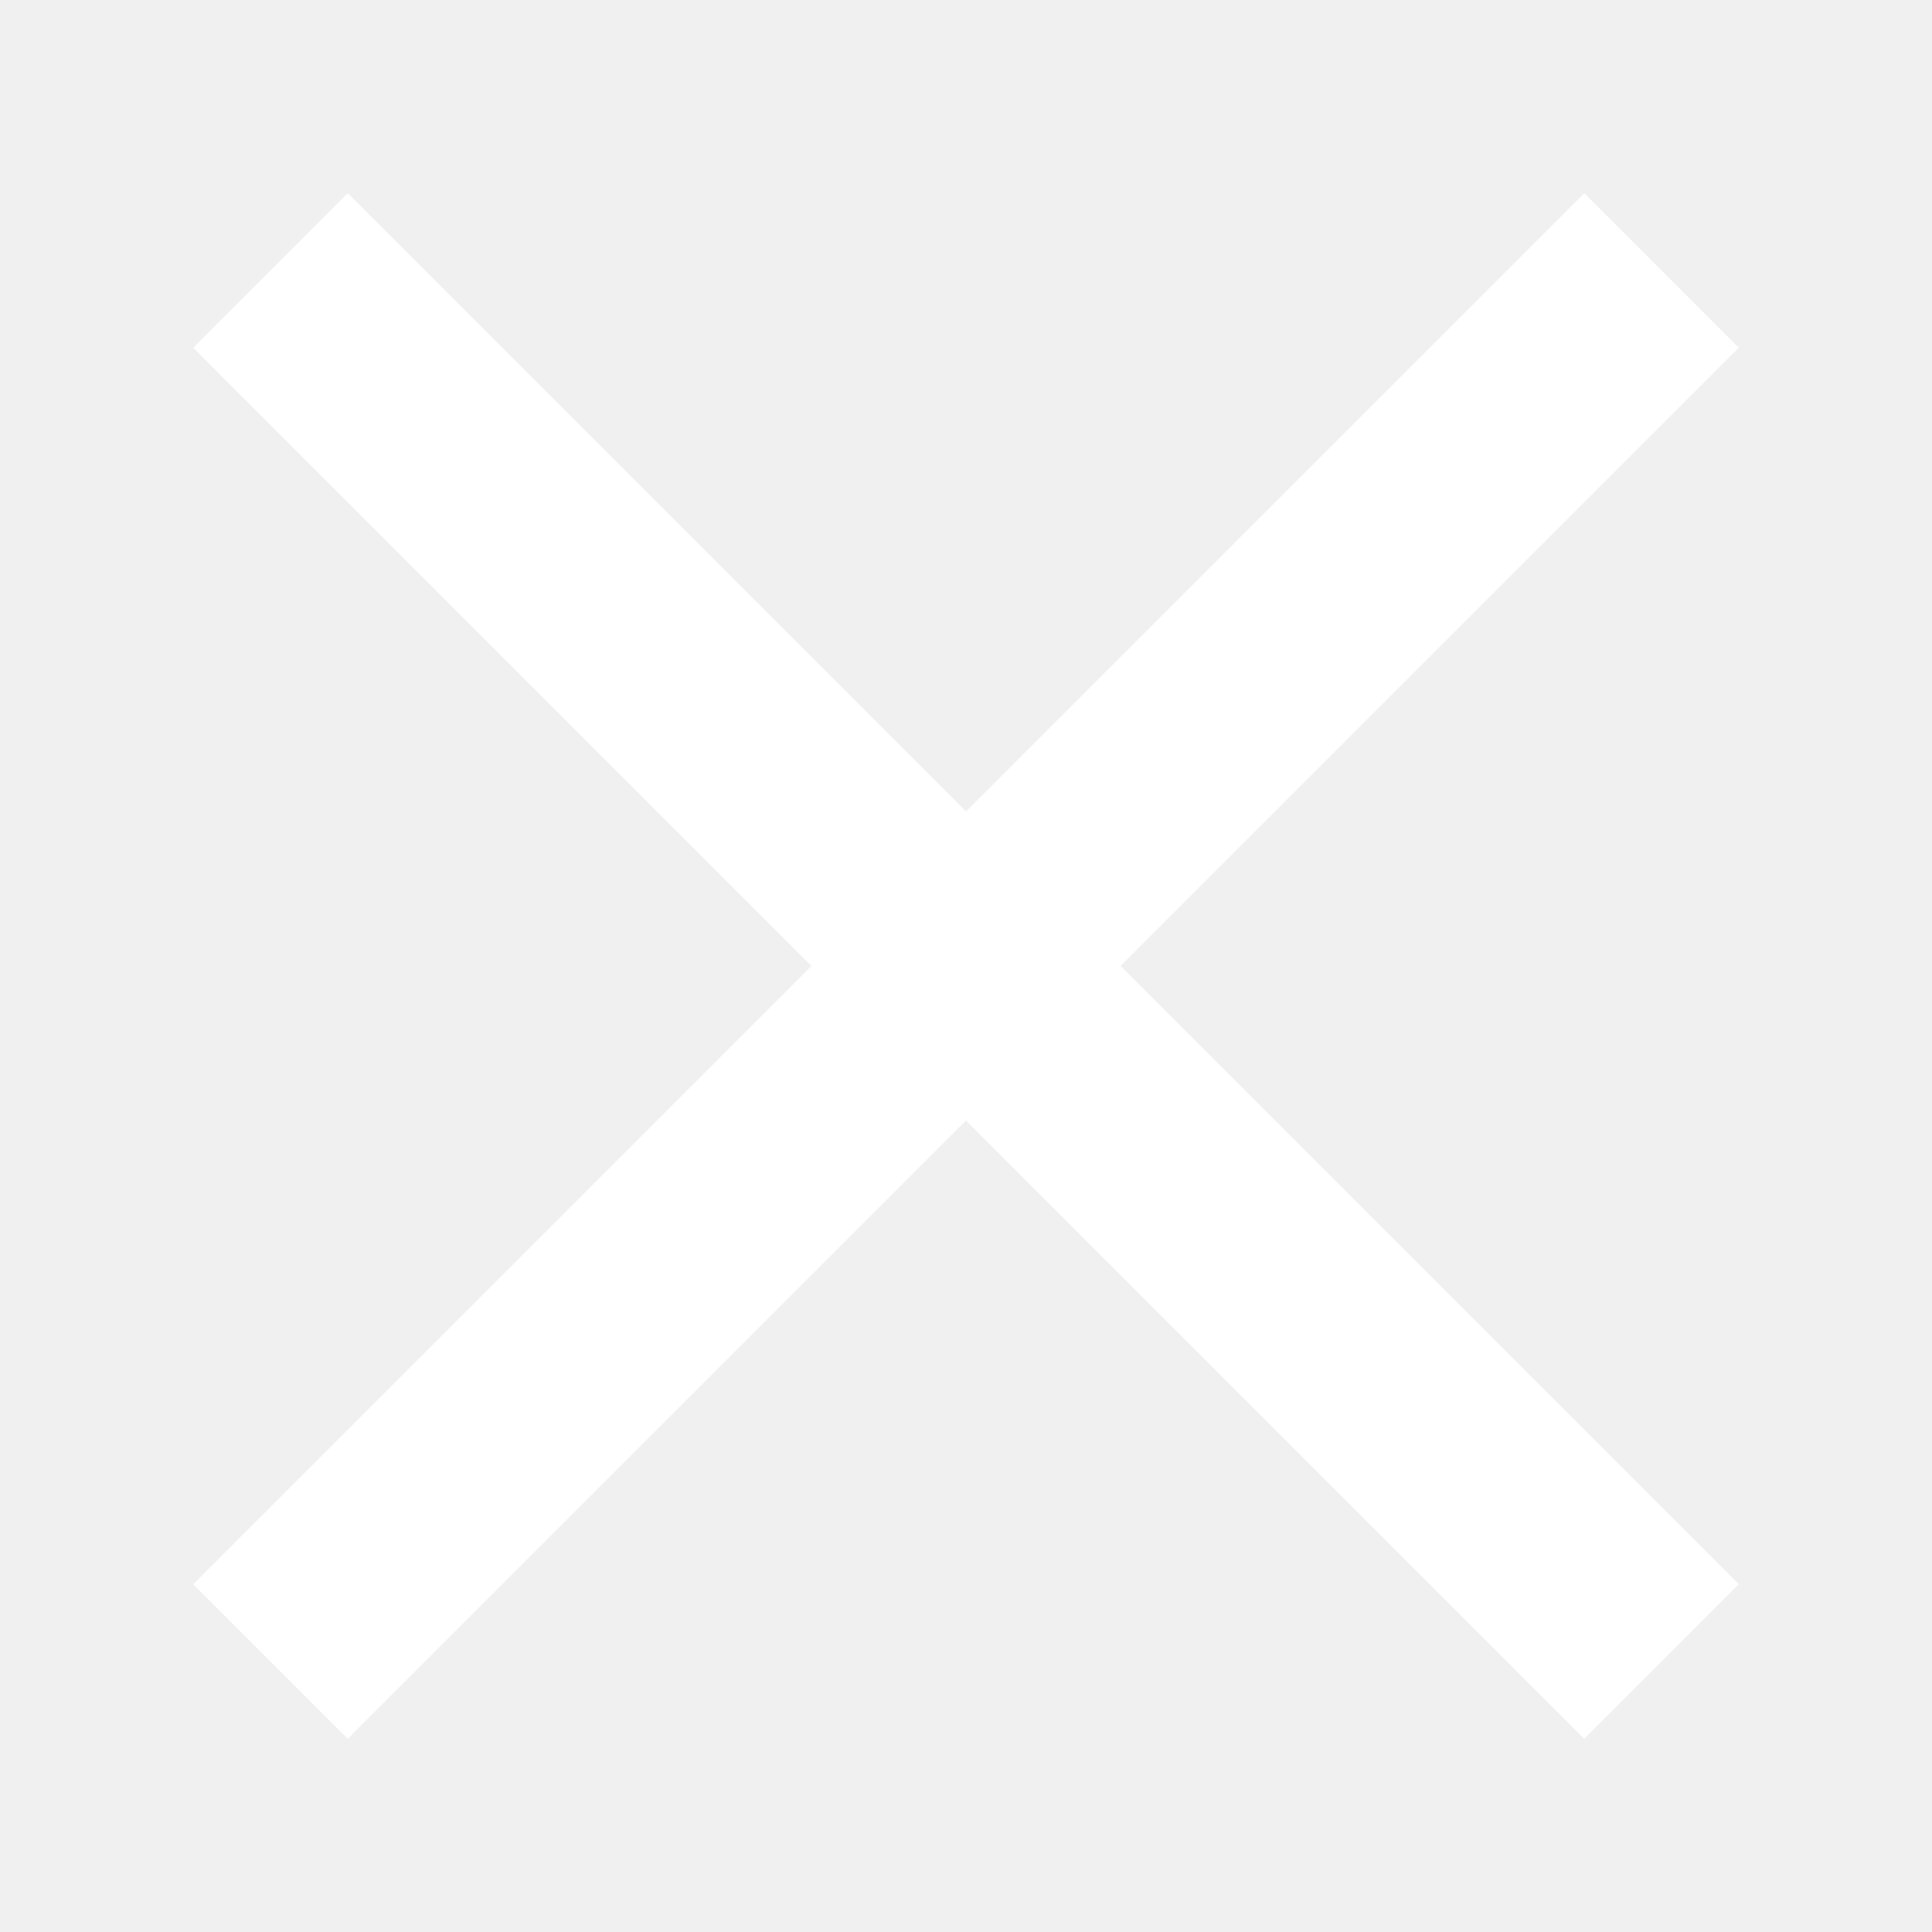
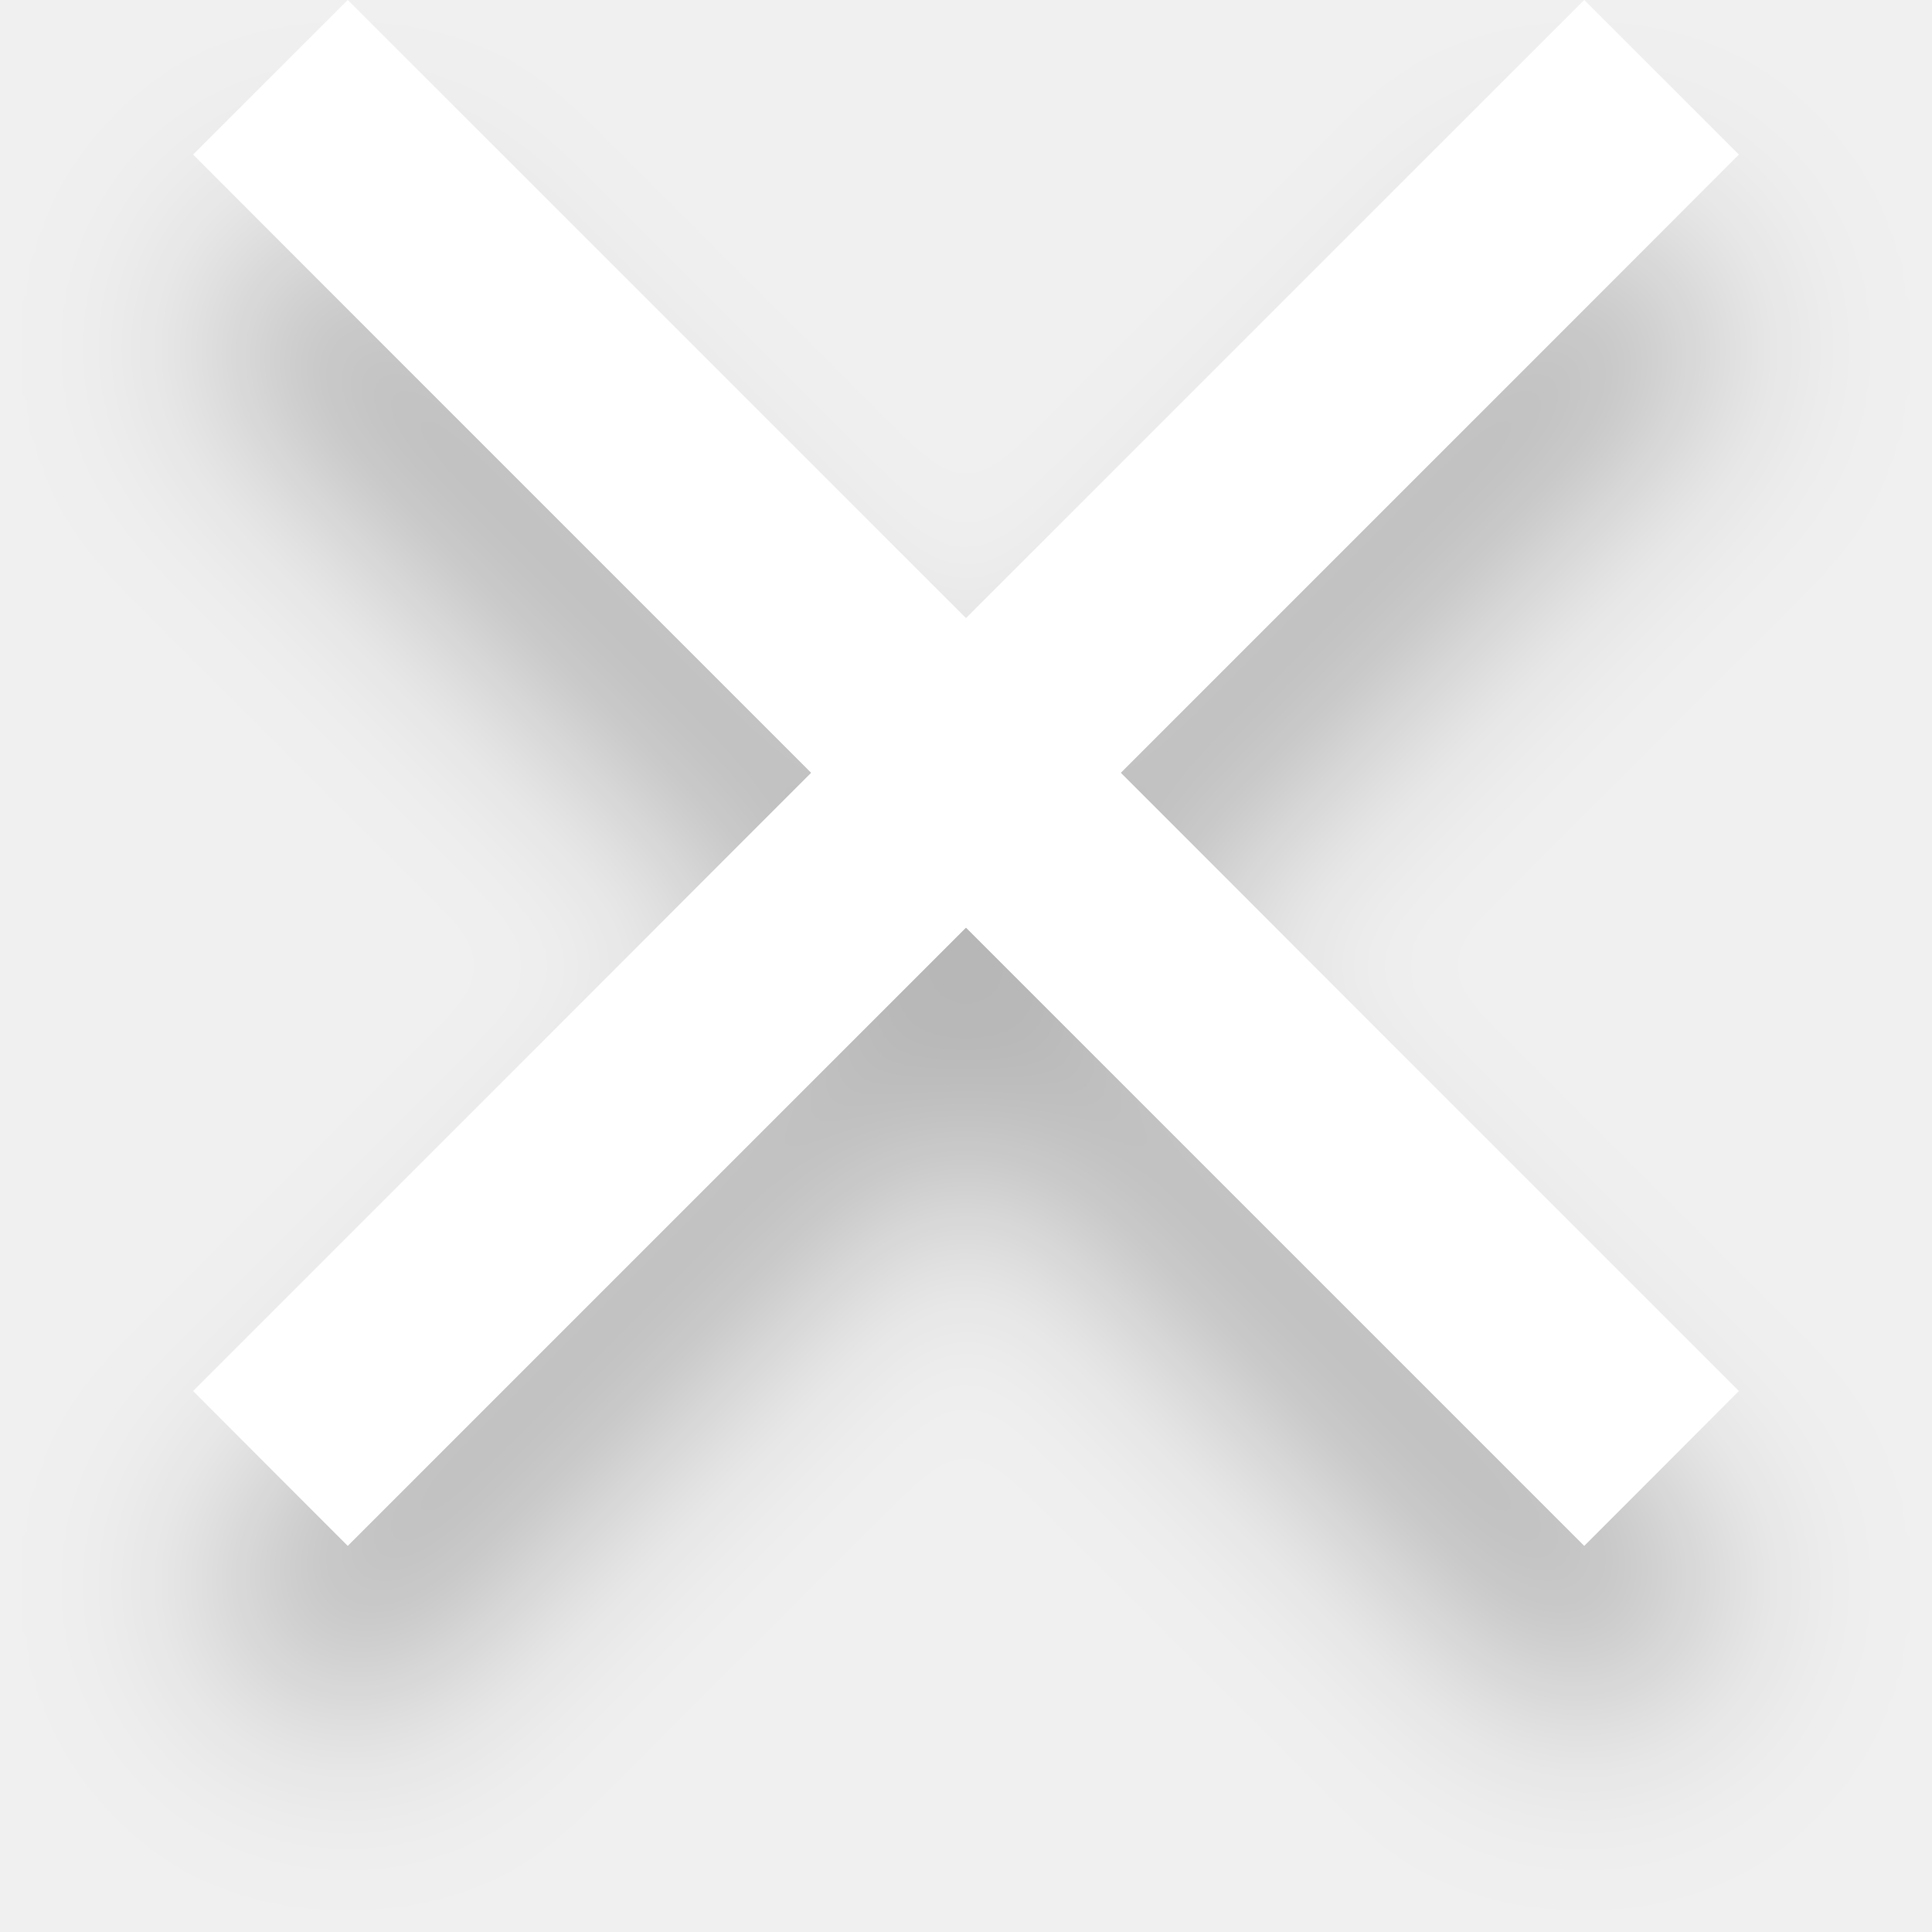
- <svg xmlns="http://www.w3.org/2000/svg" version="1.1" id="Слой_1" x="0px" y="0px" viewBox="0 0 40 40" style="enable-background:new 0 0 40 40;" xml:space="preserve">
-   <style type="text/css">
- 	.st0{fill:#FFFFFF;}
- </style>
-   <g>
-     <path class="st0" d="M36,32.8L23.2,20L36,7.2L32.8,4L20,16.8L7.2,4L4,7.2L16.8,20L4,32.8L7.2,36L20,23.2L32.8,36L36,32.8z" />
+ <svg xmlns="http://www.w3.org/2000/svg" width="40" height="40" viewBox="0 0 40 40" fill="none">
+   <g filter="url(#filter0_d_65732_6)">
+     <path d="M36 28.8L23.2 16L36 3.2L32.8 0L20 12.8L7.2 0L4 3.2L16.8 16L4 28.8L7.2 32L20 19.2L32.8 32L36 28.8Z" fill="white" />
  </g>
+   <defs>
+     <filter id="filter0_d_65732_6" x="0" y="0" width="40" height="40" filterUnits="userSpaceOnUse" color-interpolation-filters="sRGB">
+       <feFlood flood-opacity="0" result="BackgroundImageFix" />
+       <feColorMatrix in="SourceAlpha" type="matrix" values="0 0 0 0 0 0 0 0 0 0 0 0 0 0 0 0 0 0 127 0" result="hardAlpha" />
+       <feOffset dy="4" />
+       <feGaussianBlur stdDeviation="2" />
+       <feComposite in2="hardAlpha" operator="out" />
+       <feColorMatrix type="matrix" values="0 0 0 0 0 0 0 0 0 0 0 0 0 0 0 0 0 0 0.25 0" />
+       <feBlend mode="normal" in2="BackgroundImageFix" result="effect1_dropShadow_65732_6" />
+       <feBlend mode="normal" in="SourceGraphic" in2="effect1_dropShadow_65732_6" result="shape" />
+     </filter>
+   </defs>
</svg>
